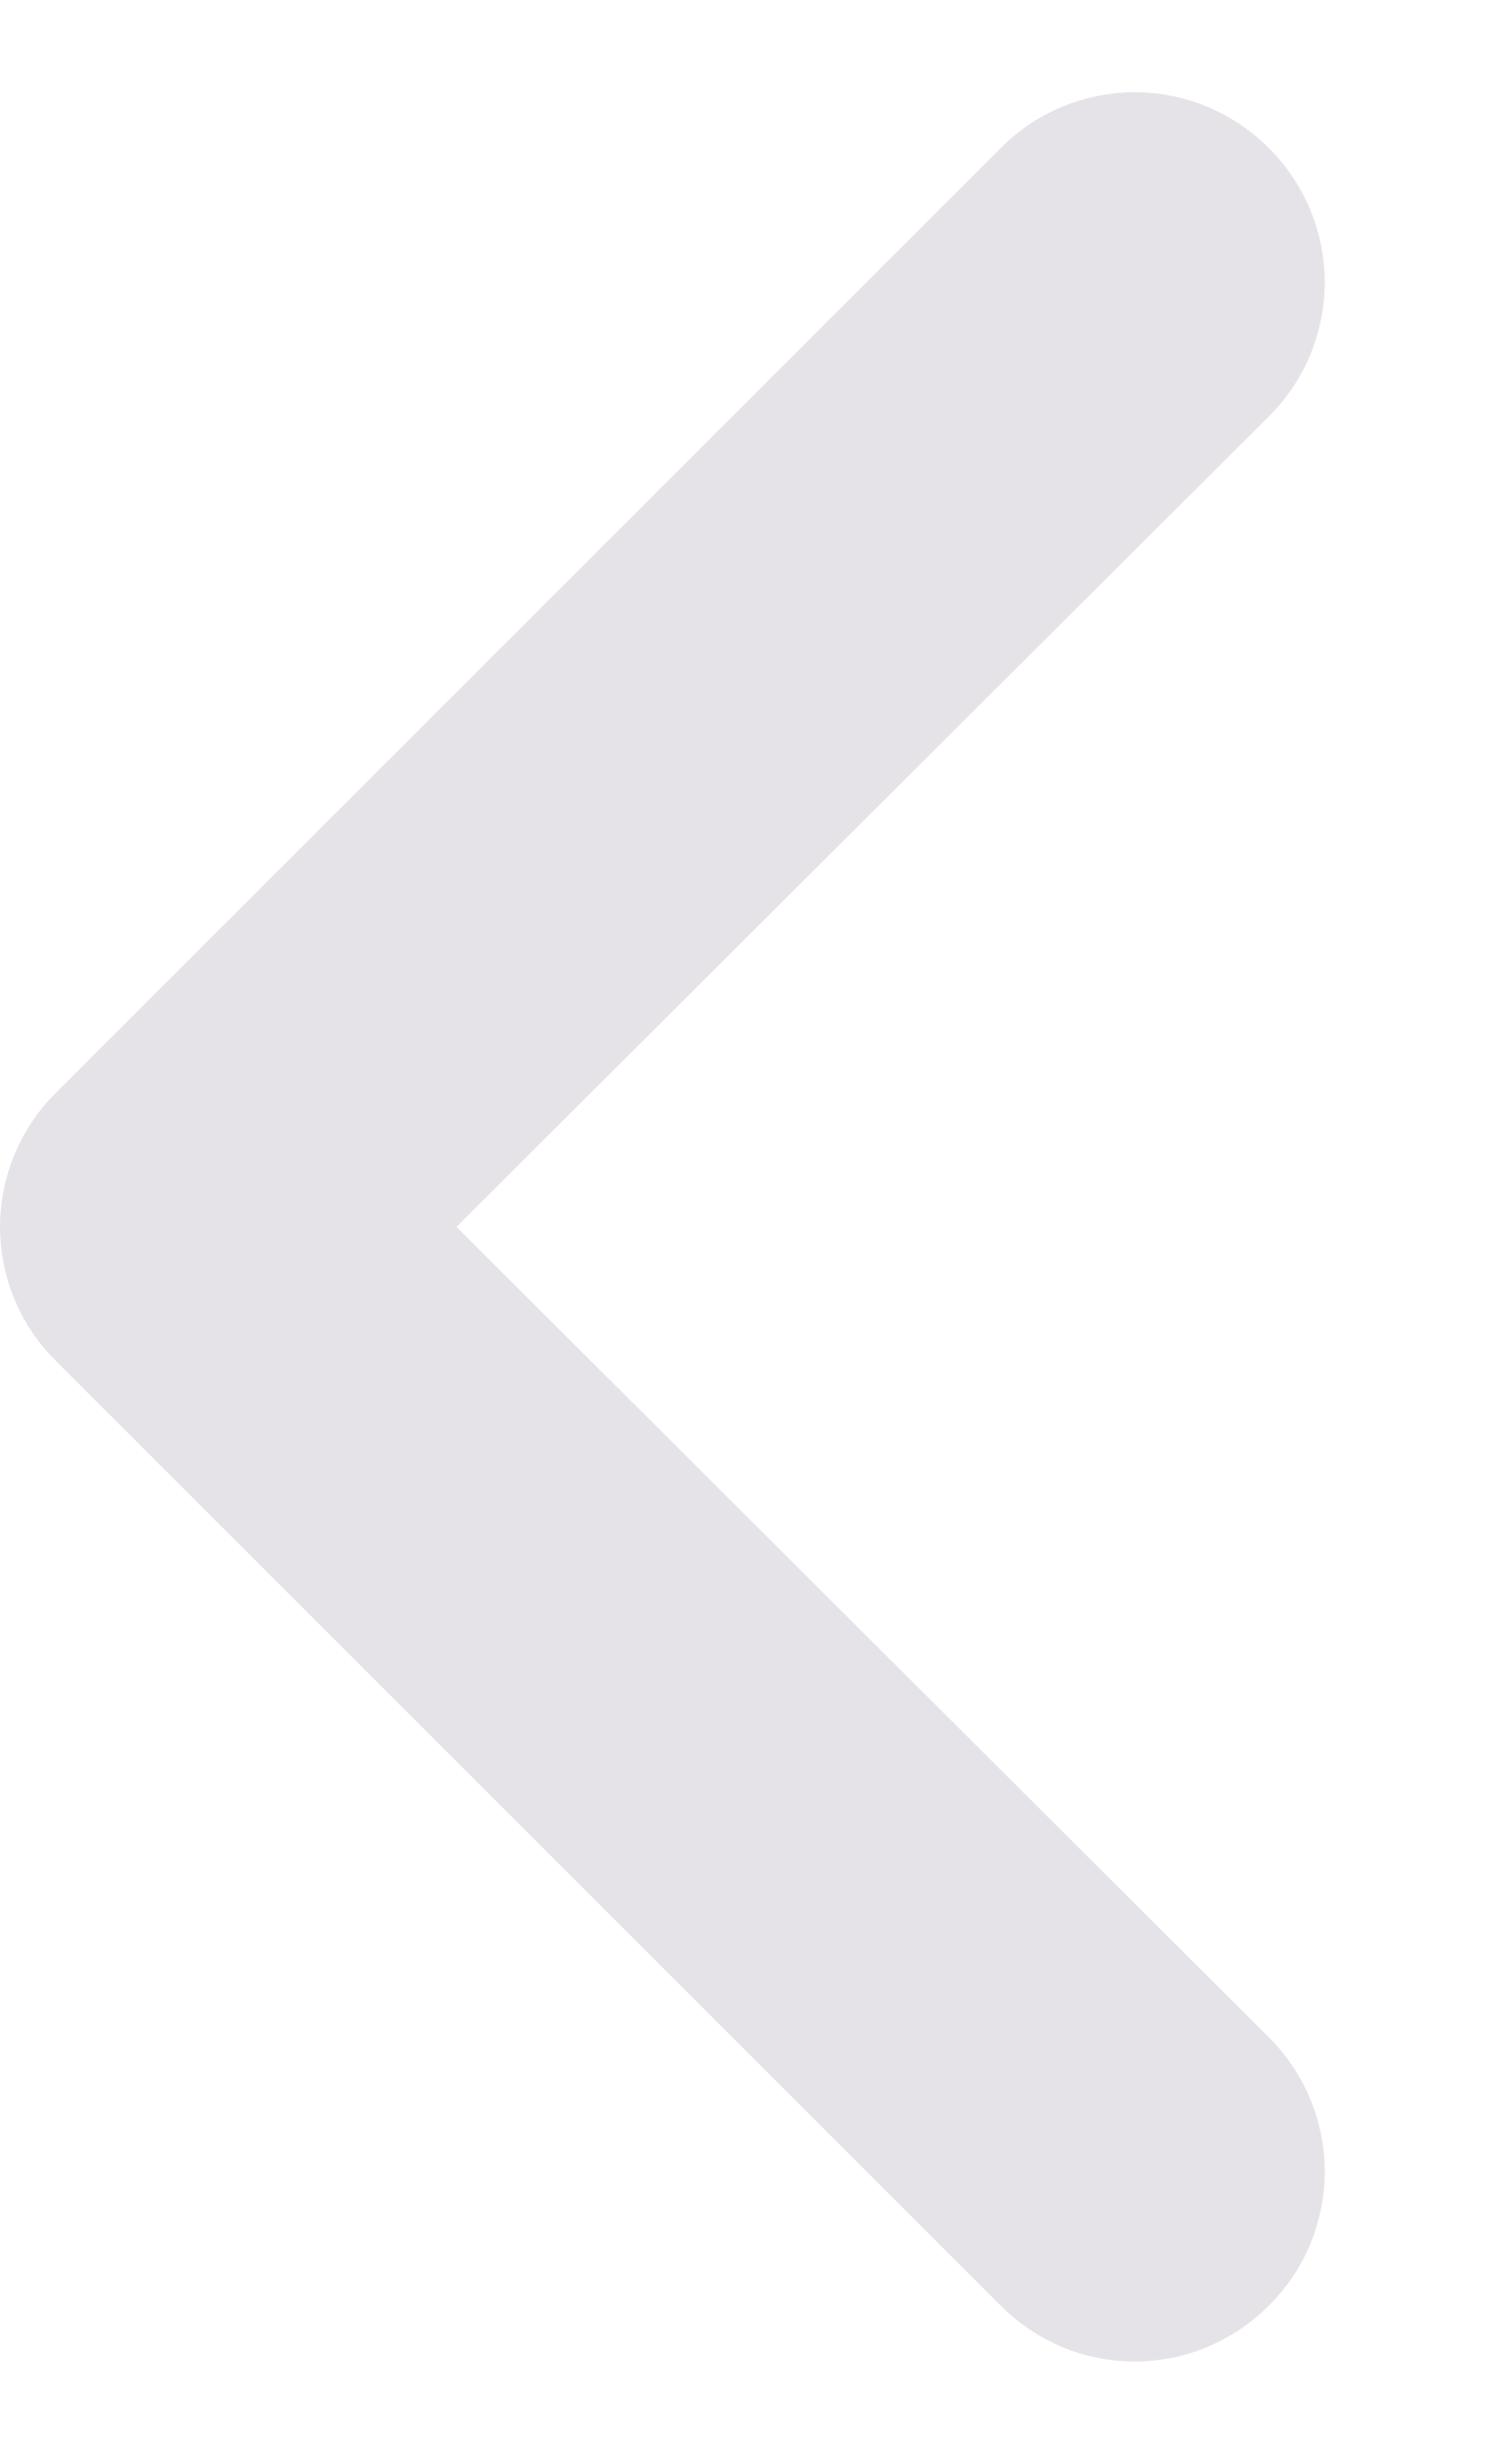
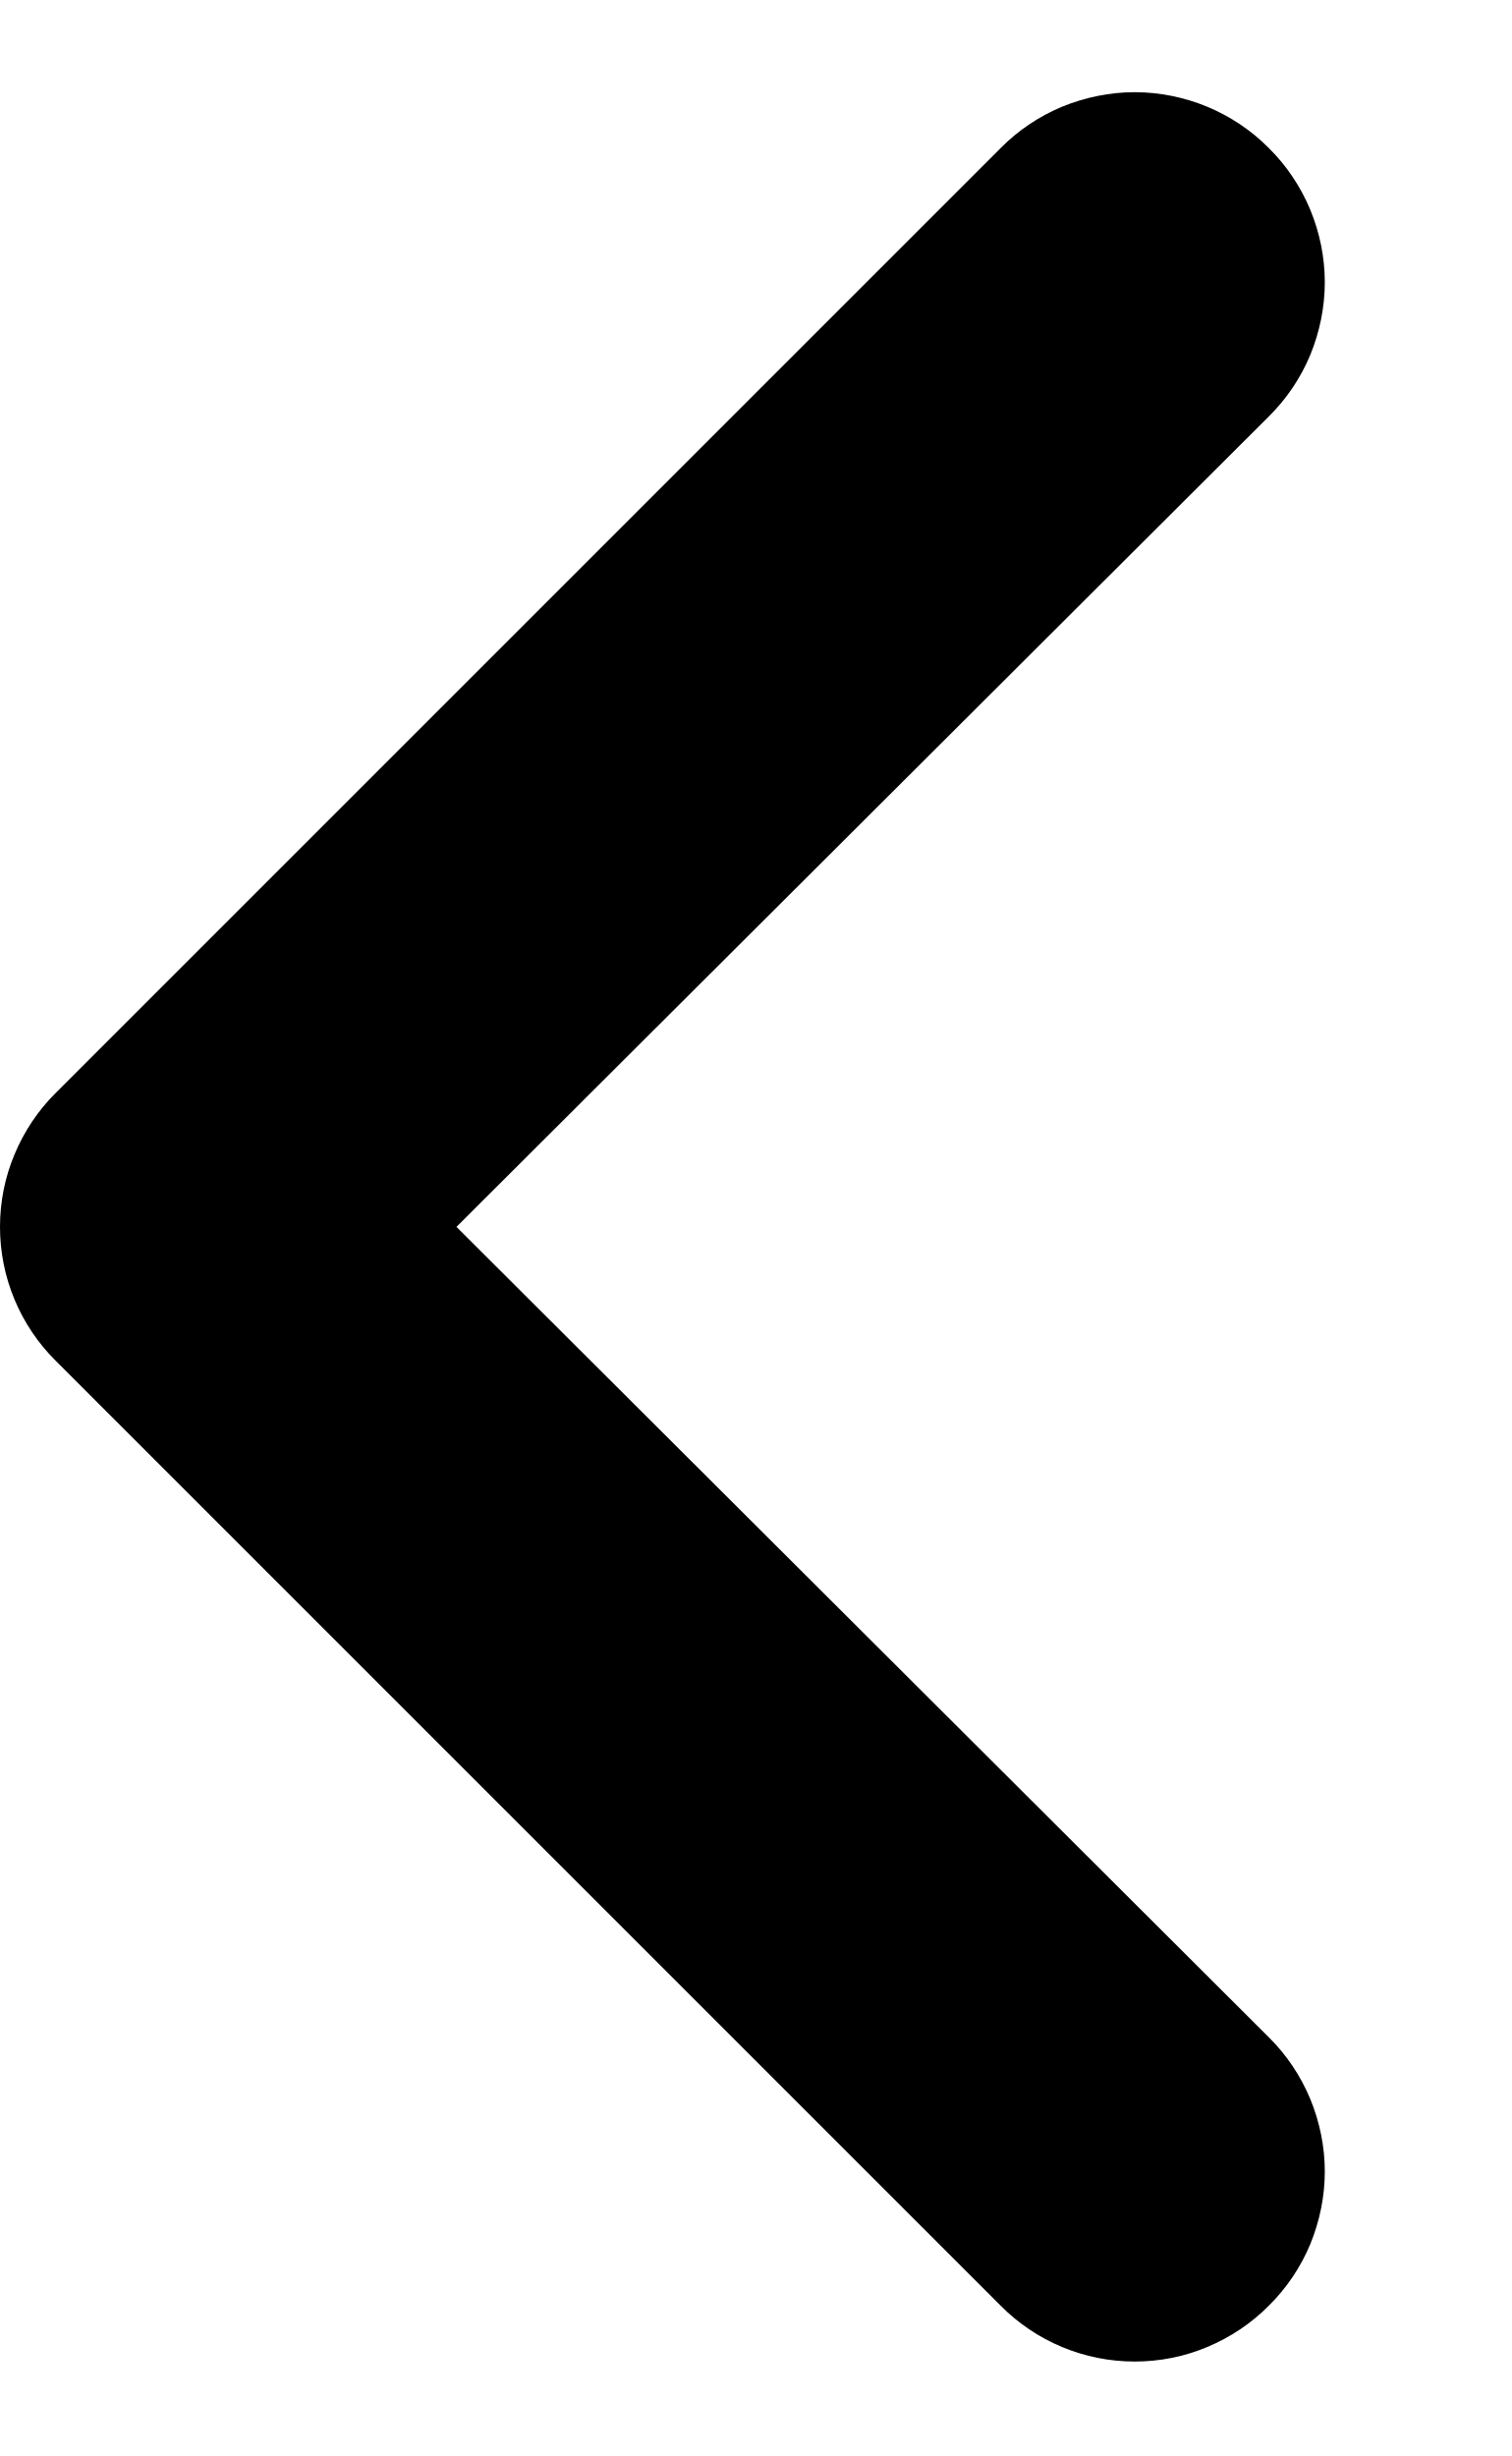
- <svg xmlns="http://www.w3.org/2000/svg" width="8" height="13" viewBox="0 0 8 13" fill="none">
-   <path d="M6.716 0.784C6.623 0.69 6.512 0.616 6.39 0.565C6.269 0.515 6.138 0.488 6.006 0.488C5.874 0.488 5.743 0.515 5.621 0.565C5.499 0.616 5.389 0.69 5.296 0.784L0.296 5.784C0.202 5.877 0.128 5.988 0.077 6.11C0.026 6.231 0 6.362 0 6.494C0 6.626 0.026 6.757 0.077 6.879C0.128 7.001 0.202 7.111 0.296 7.204L5.296 12.204C5.389 12.298 5.499 12.372 5.621 12.423C5.743 12.474 5.874 12.5 6.006 12.5C6.138 12.5 6.269 12.474 6.39 12.423C6.512 12.372 6.623 12.298 6.716 12.204C6.81 12.111 6.884 12.001 6.935 11.879C6.985 11.757 7.012 11.626 7.012 11.494C7.012 11.362 6.985 11.232 6.935 11.11C6.884 10.988 6.81 10.877 6.716 10.784L2.416 6.494L6.716 2.204C6.81 2.111 6.884 2.001 6.935 1.879C6.985 1.757 7.012 1.626 7.012 1.494C7.012 1.362 6.985 1.231 6.935 1.11C6.884 0.988 6.81 0.877 6.716 0.784Z" fill="#E6E3E8" />
+ <svg xmlns="http://www.w3.org/2000/svg" viewBox="0 0 8 13">
+   <path d="M6.716 0.784C6.623 0.69 6.512 0.616 6.39 0.565C6.269 0.515 6.138 0.488 6.006 0.488C5.874 0.488 5.743 0.515 5.621 0.565C5.499 0.616 5.389 0.69 5.296 0.784L0.296 5.784C0.202 5.877 0.128 5.988 0.077 6.11C0.026 6.231 0 6.362 0 6.494C0 6.626 0.026 6.757 0.077 6.879C0.128 7.001 0.202 7.111 0.296 7.204L5.296 12.204C5.389 12.298 5.499 12.372 5.621 12.423C5.743 12.474 5.874 12.5 6.006 12.5C6.138 12.5 6.269 12.474 6.39 12.423C6.512 12.372 6.623 12.298 6.716 12.204C6.81 12.111 6.884 12.001 6.935 11.879C6.985 11.757 7.012 11.626 7.012 11.494C7.012 11.362 6.985 11.232 6.935 11.11C6.884 10.988 6.81 10.877 6.716 10.784L2.416 6.494L6.716 2.204C6.81 2.111 6.884 2.001 6.935 1.879C6.985 1.757 7.012 1.626 7.012 1.494C7.012 1.362 6.985 1.231 6.935 1.11C6.884 0.988 6.81 0.877 6.716 0.784Z" />
</svg>
